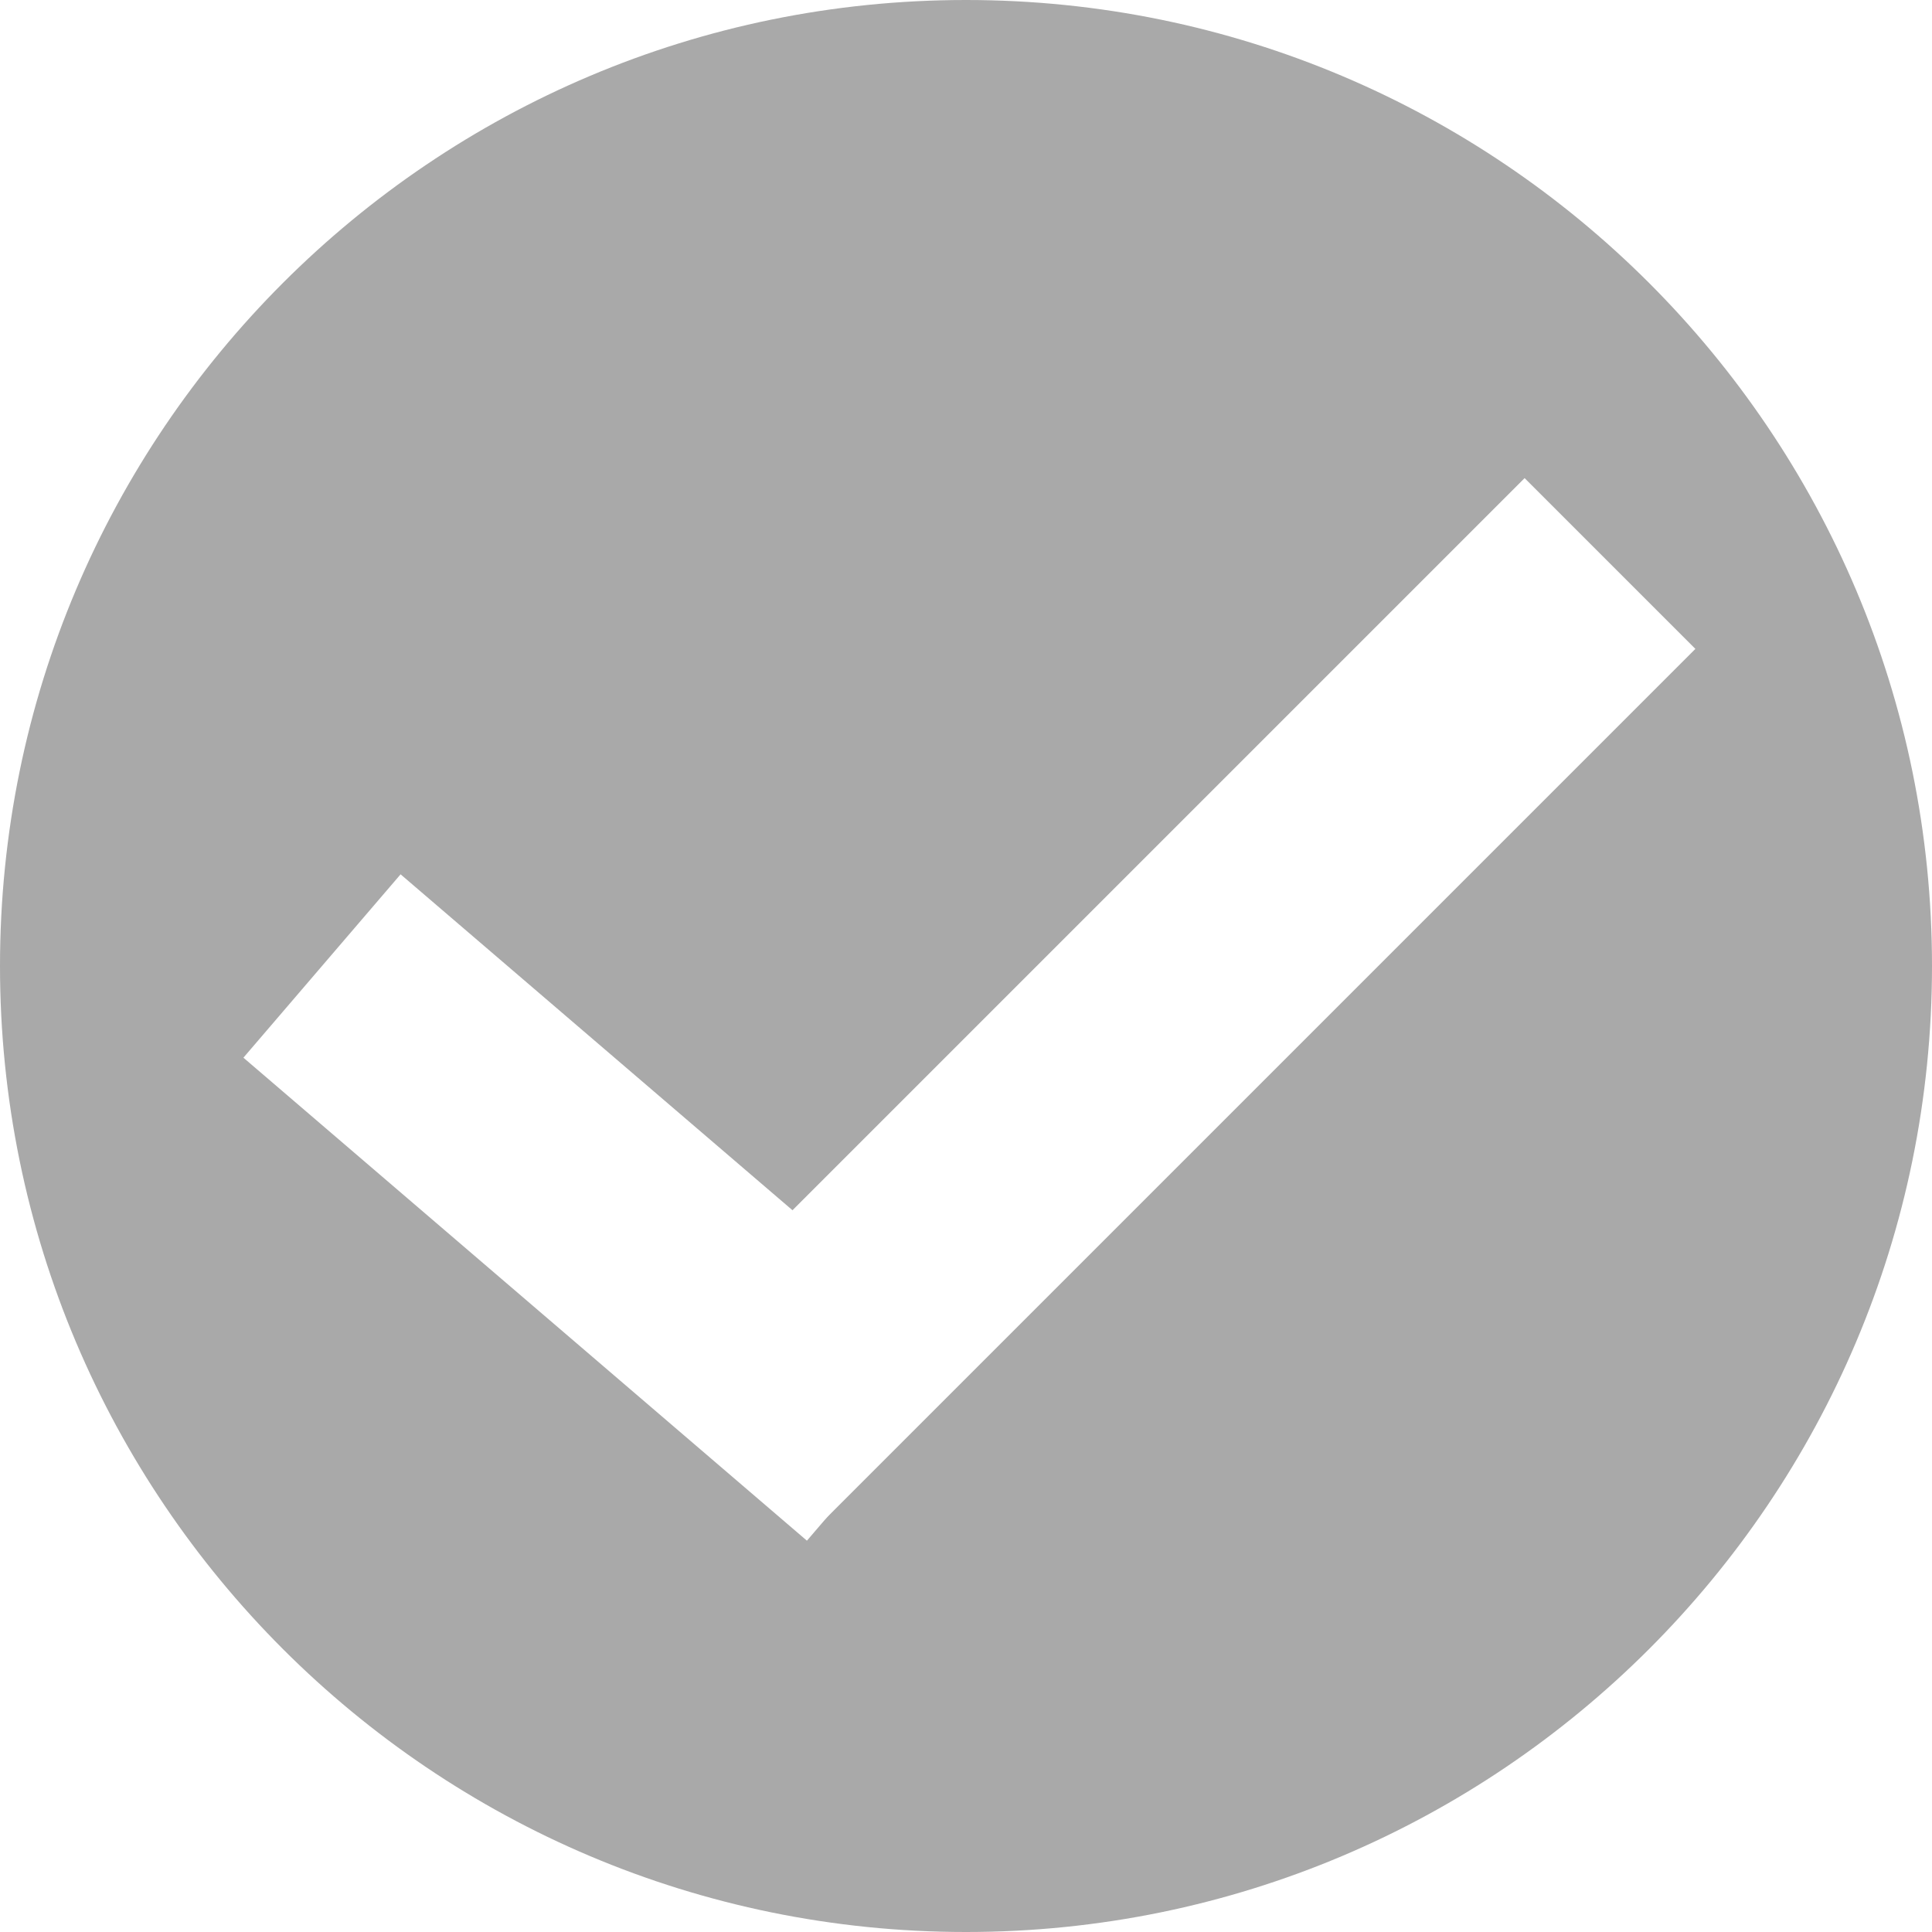
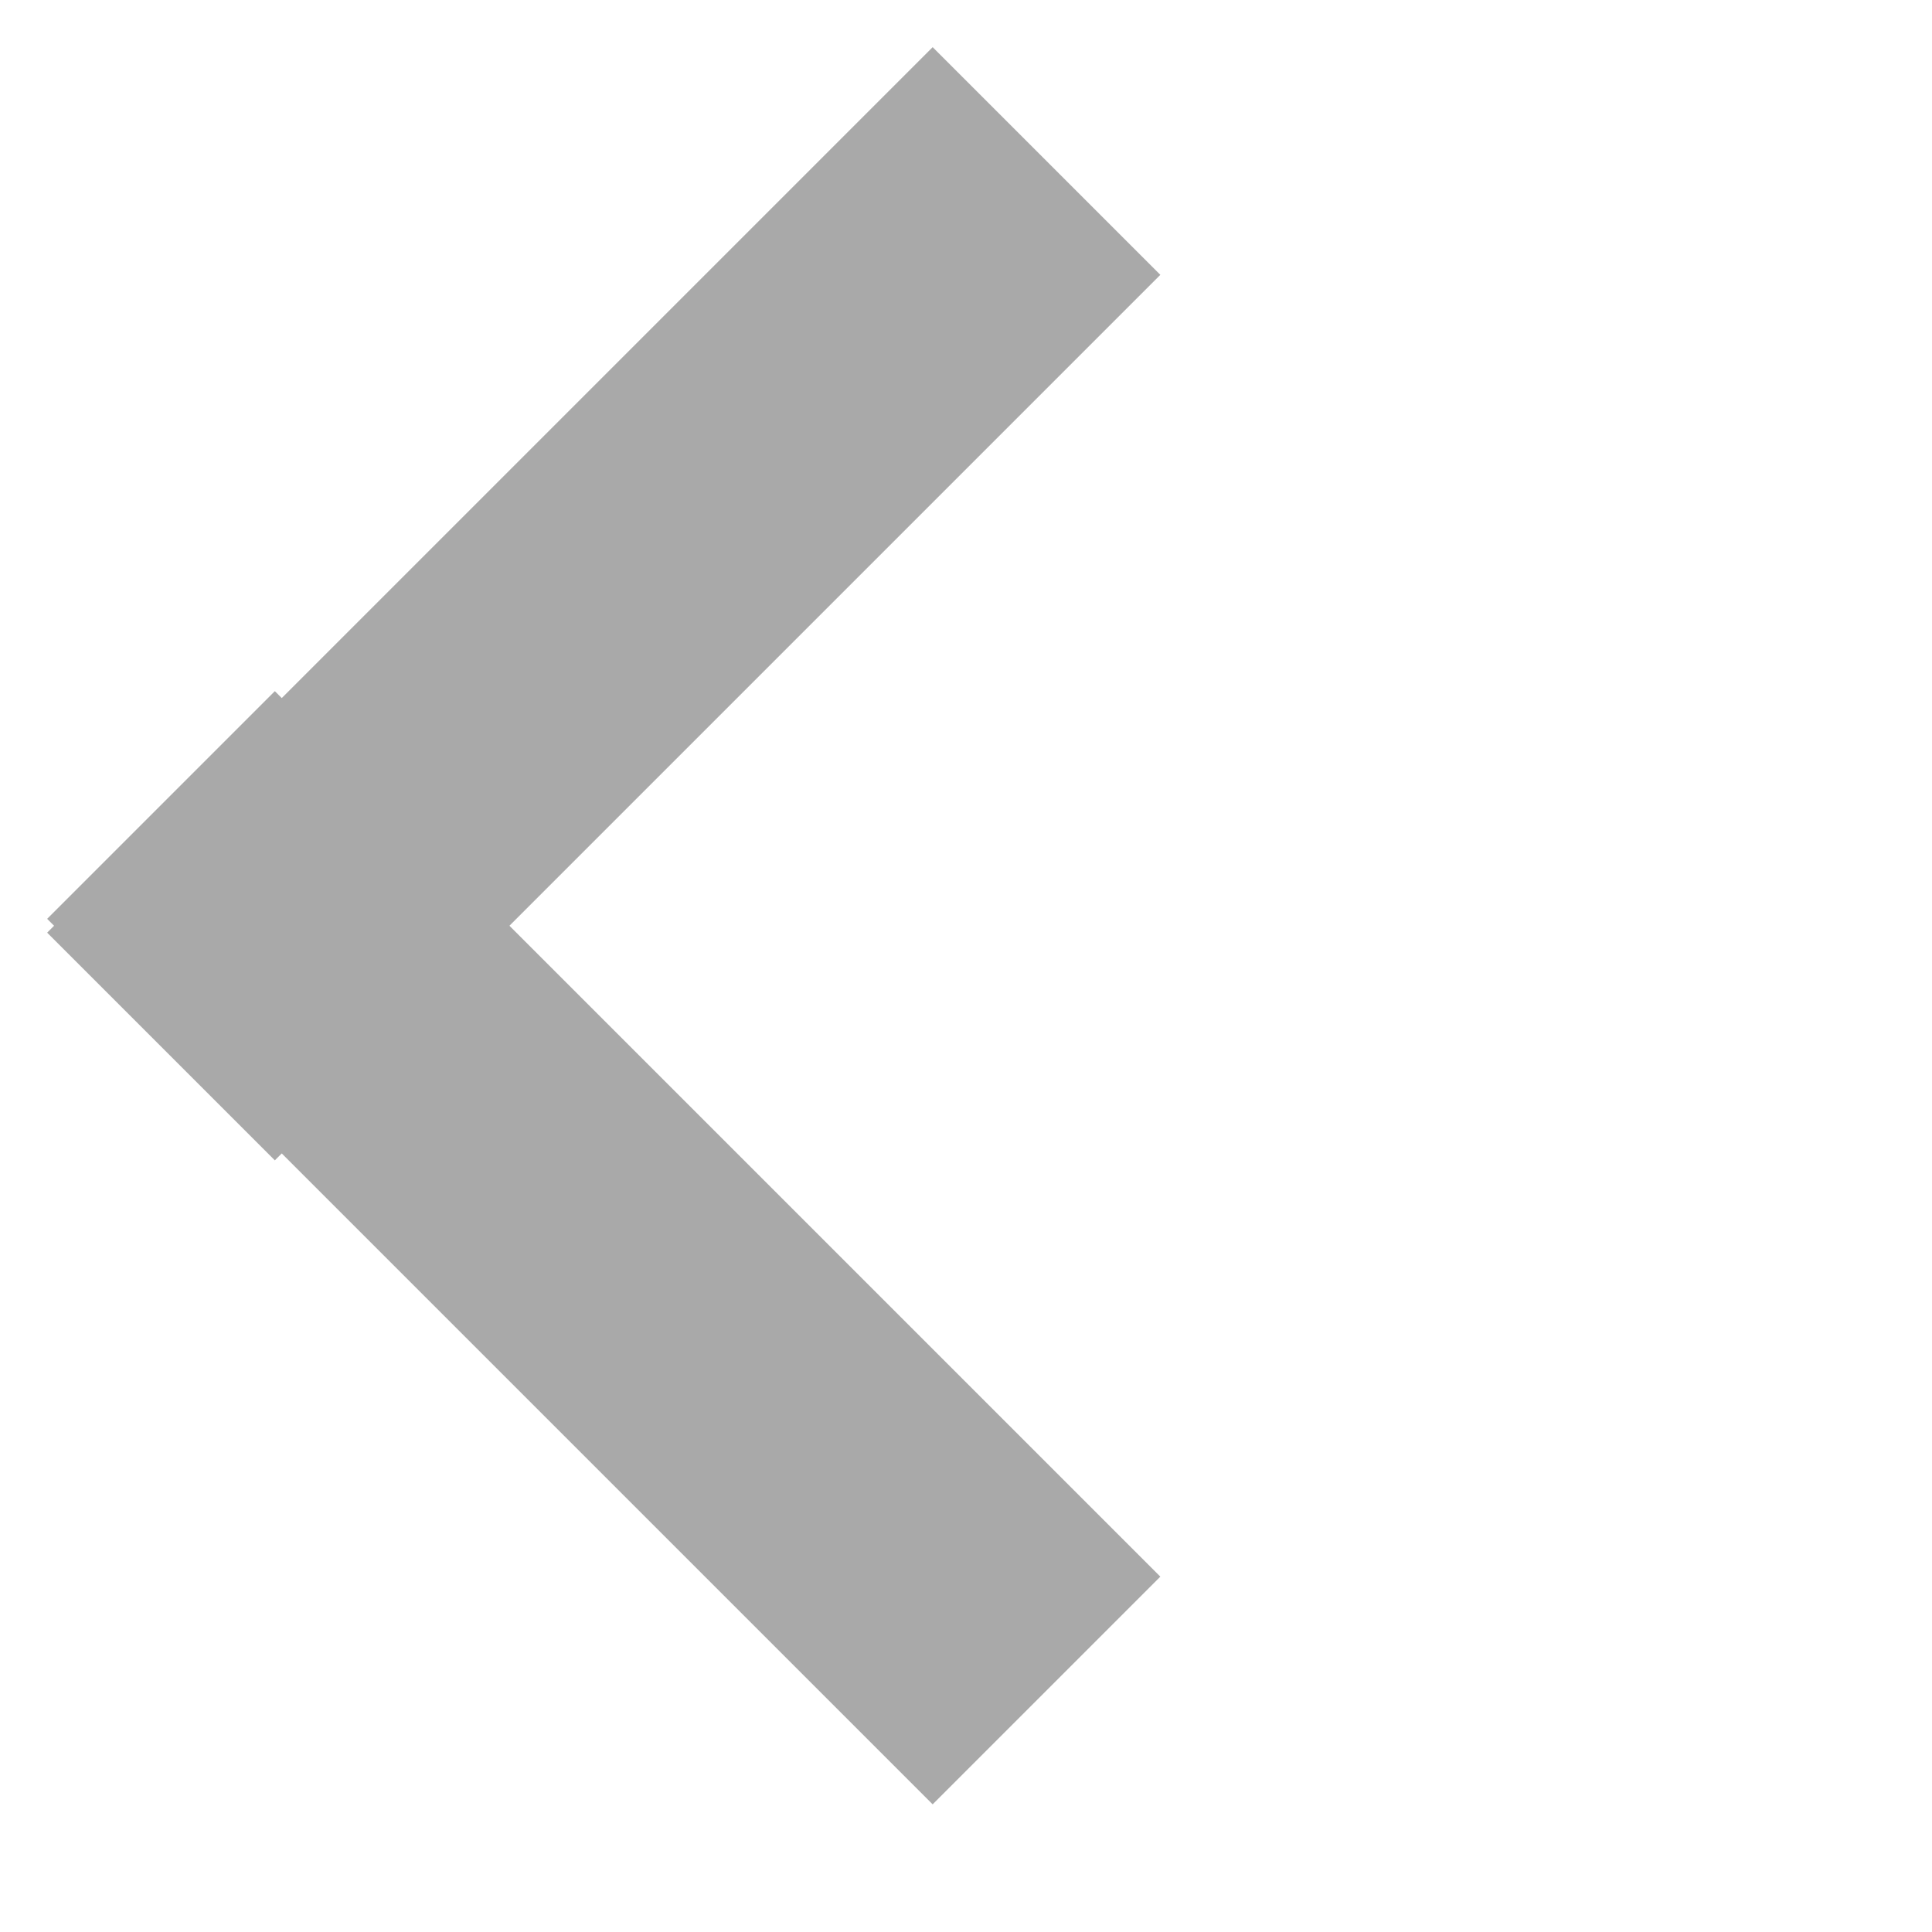
<svg viewBox="0 0 24 24" class="" style="display: inline-block; height: 24px; width: 24px; user-select: none; cursor: inherit; transition: all 450ms cubic-bezier(0.23, 1, 0.32, 1) 0ms; color: rgb(255, 255, 255); background-color: transparent;">
  <g transform="">
    <g>
-       <circle cx="12" cy="12" r="12" fill="rgba(169, 169, 169, 1)" stroke="transparent" stroke-width="0" />
-       <path d="M 4 12 L 11 18" stroke="rgba(255, 255, 255, 1)" fill="transparent" stroke-width="3" />
-       <path d="M 9 18 L 20 7" stroke="rgba(255, 255, 255, 1)" fill="transparent" stroke-width="3" />
+       <path d="M 13 2 L 2 13" stroke="rgba(169, 169, 169, 1)" fill="transparent" stroke-width="4" />
+       <path d="M 2 10 L 13 21" stroke="rgba(169, 169, 169, 1)" fill="transparent" stroke-width="4" />
    </g>
  </g>
</svg>
